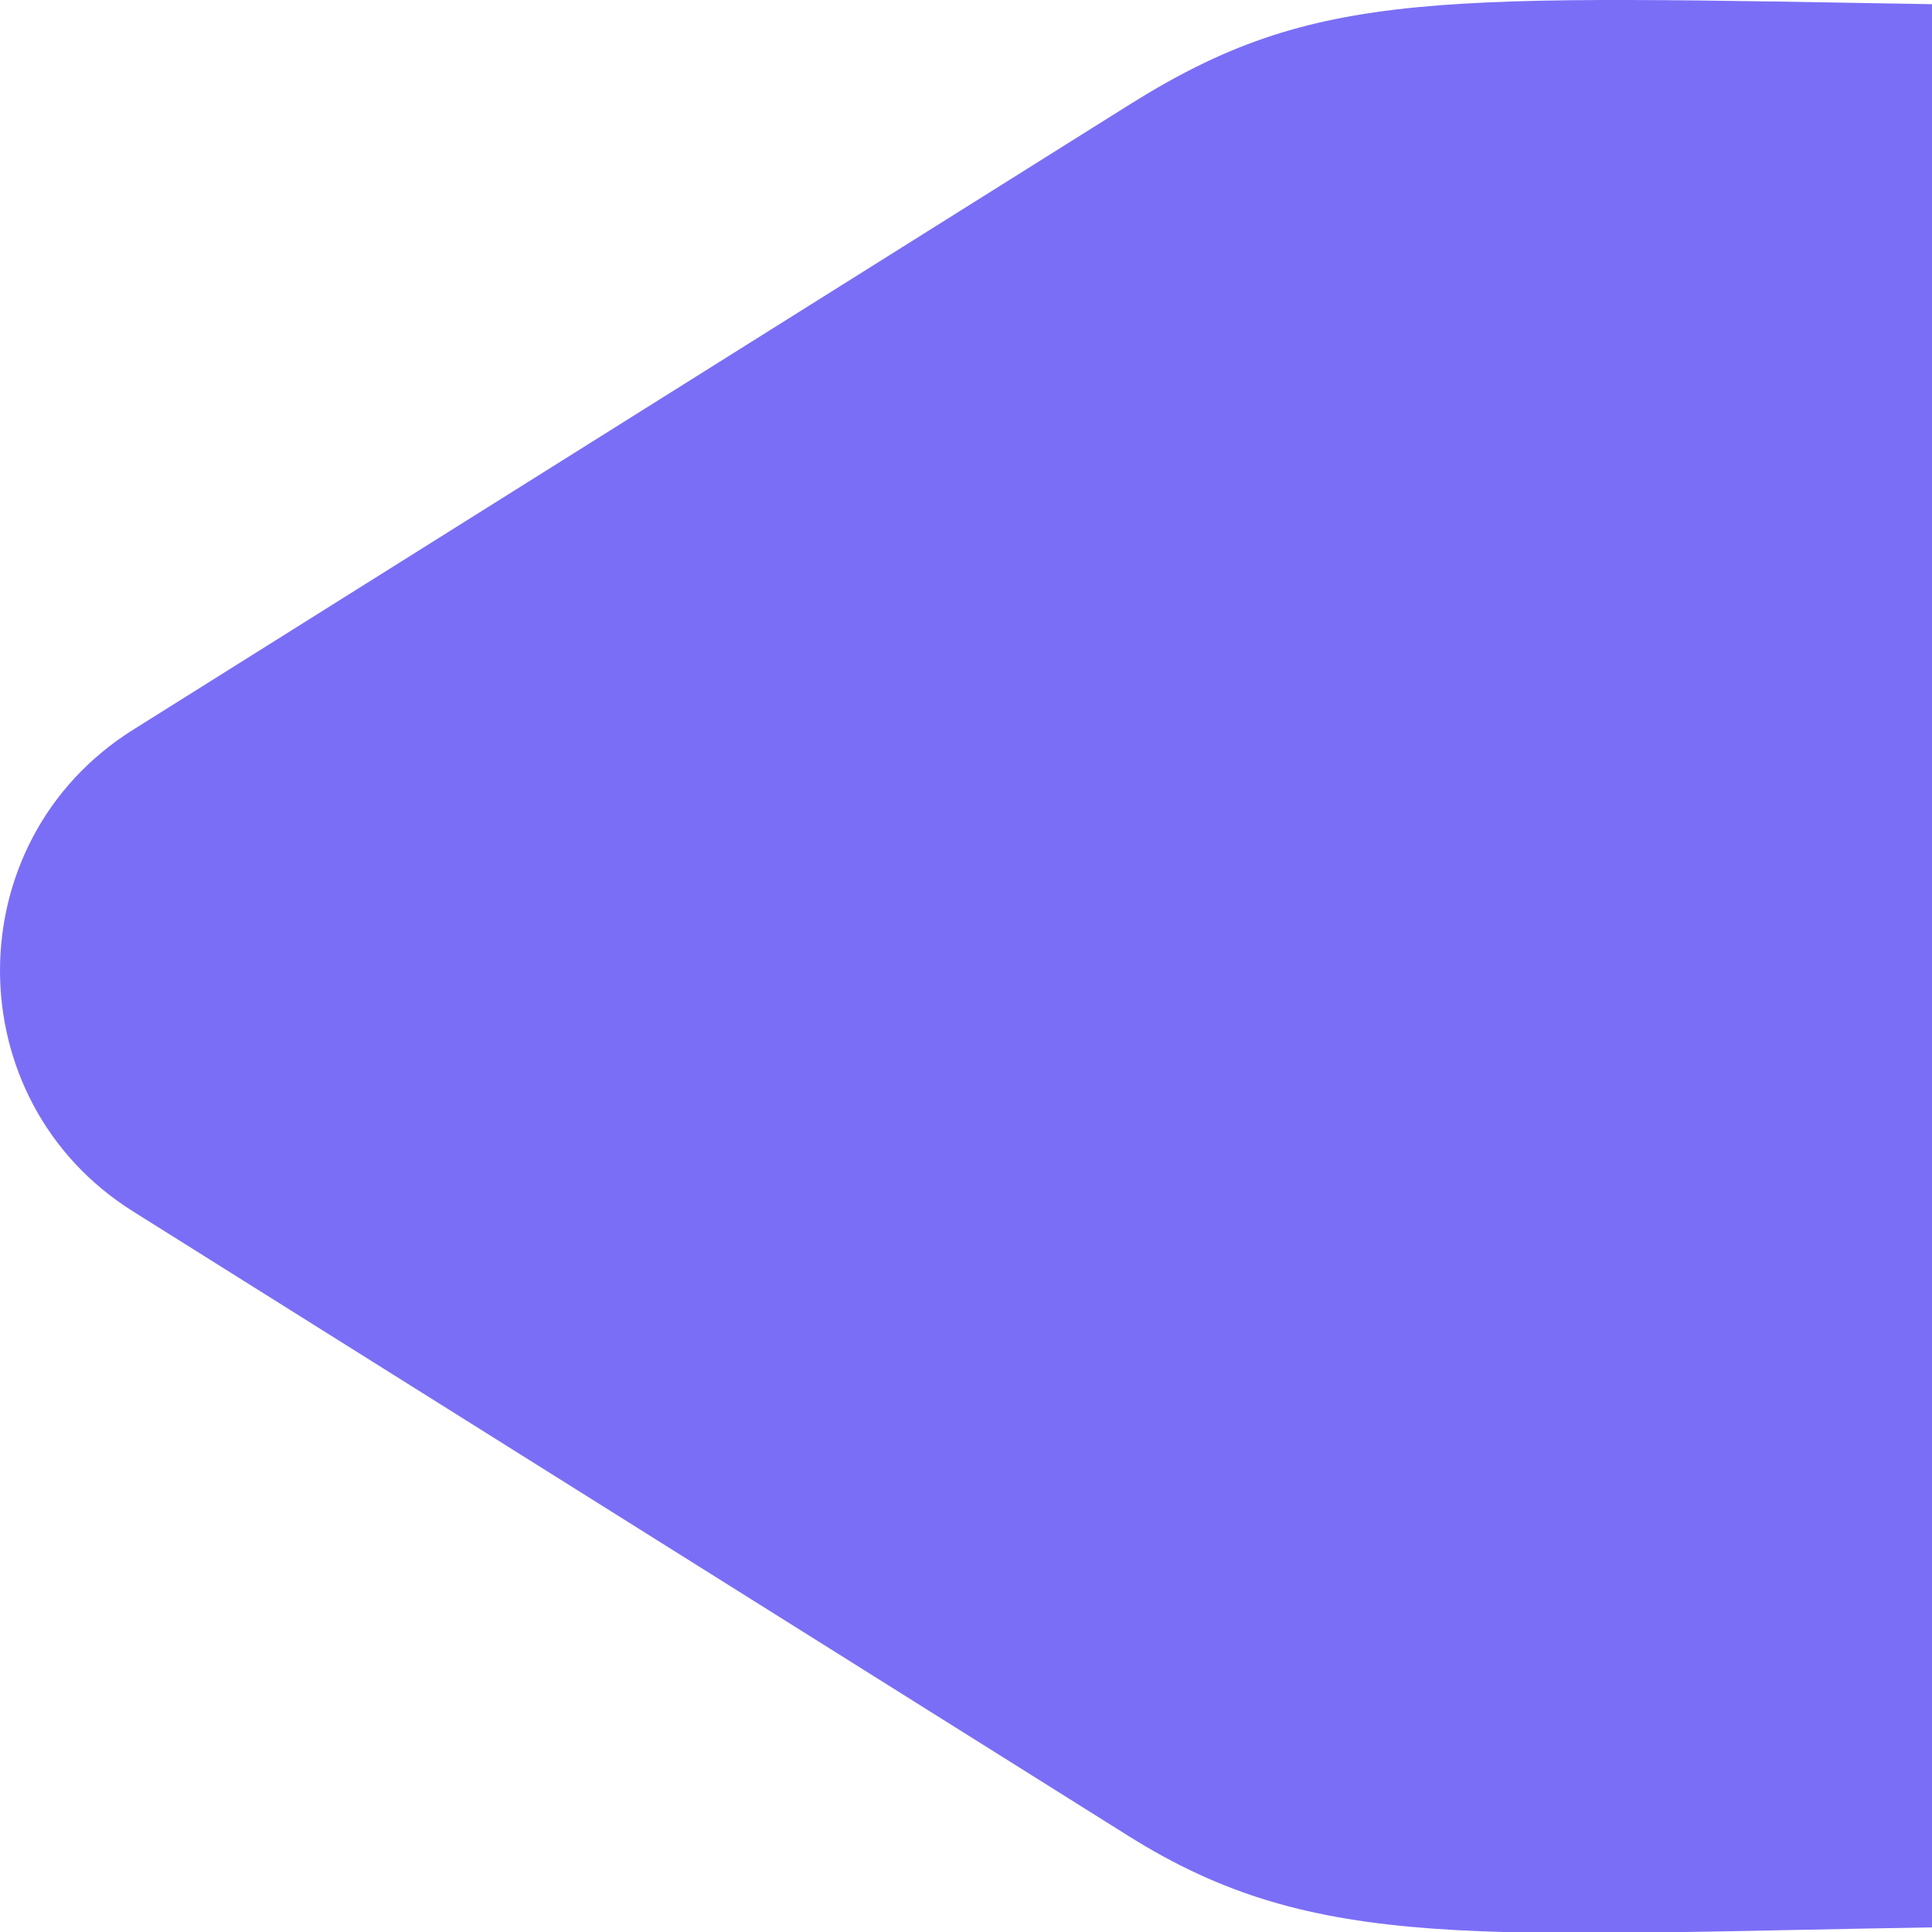
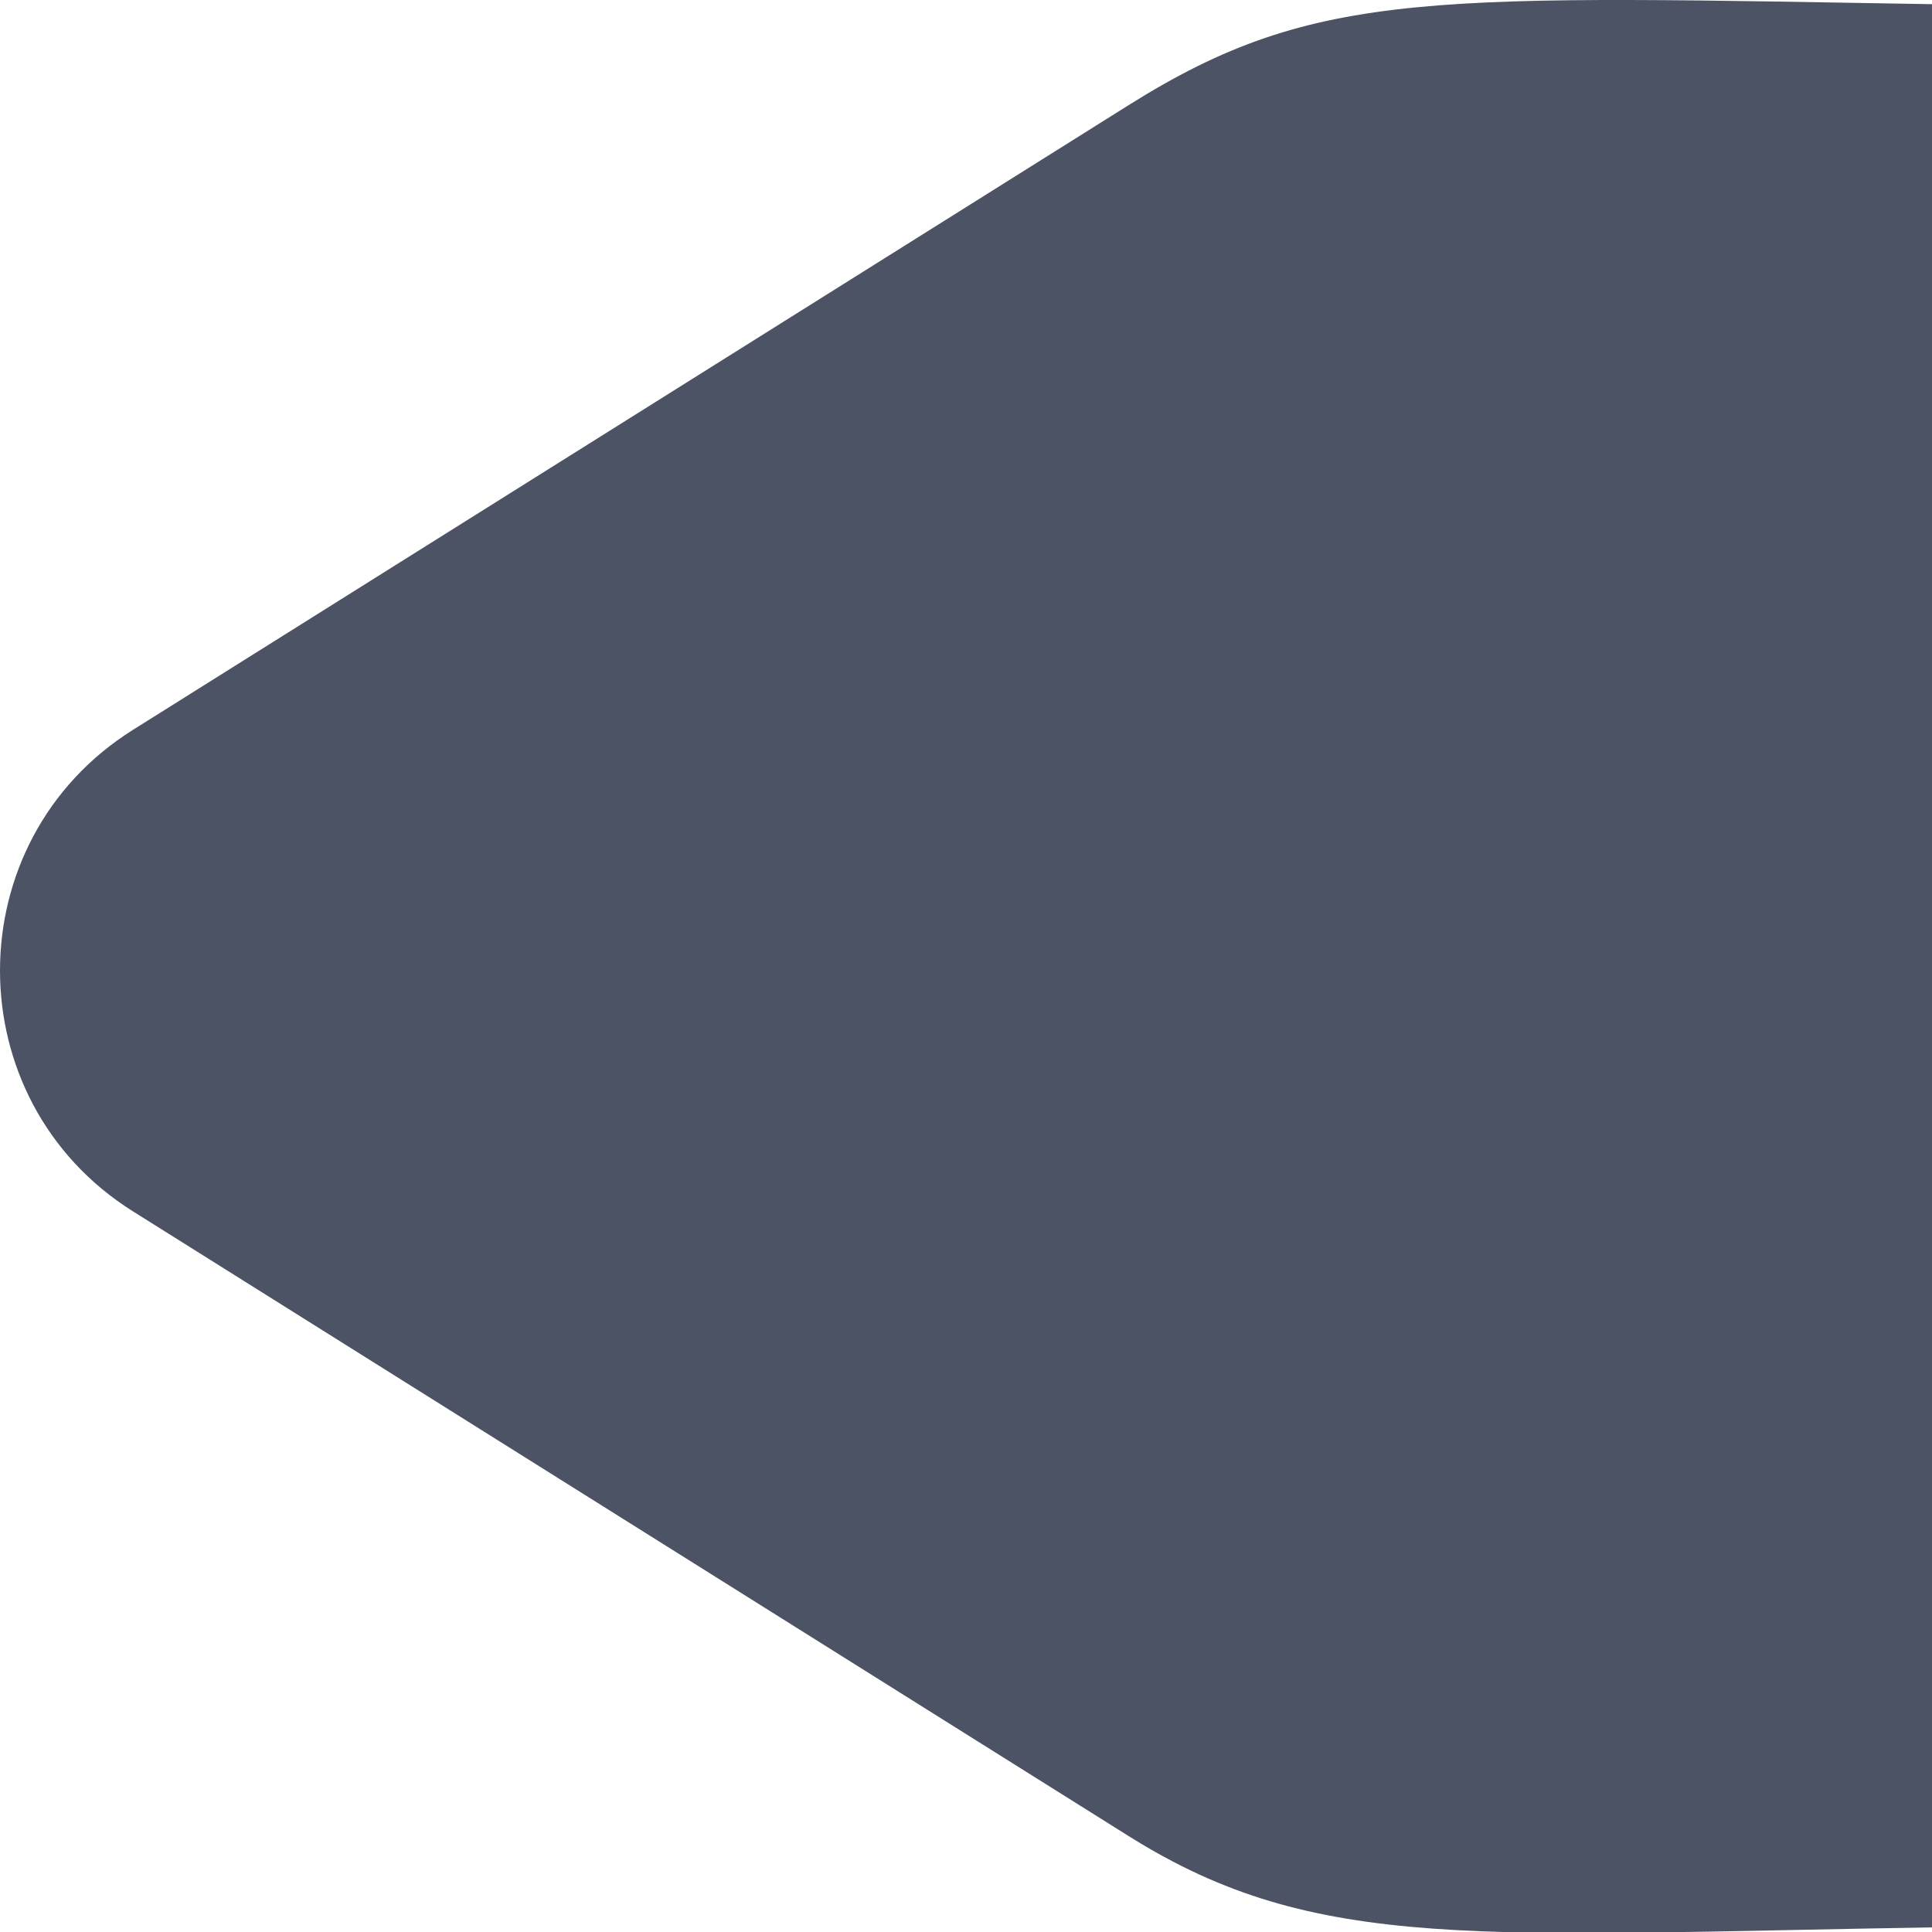
<svg xmlns="http://www.w3.org/2000/svg" width="34" height="34">
-   <path stroke="null" style="vector-effect: non-scaling-stroke;" id="svg_2" d="m2.34,12.844l17.524,-10.995c3.317,-2.081 5.385,-1.919 14.464,-1.77l0.024,33.834c-8.335,0.128 -11.171,0.481 -14.488,-1.6l-17.524,-10.995c-3.12,-1.958 -3.12,-6.517 0,-8.474z" fill="#7B6EF6" />
+   <path stroke="null" style="vector-effect: non-scaling-stroke;" id="svg_2" d="m2.34,12.844l17.524,-10.995c3.317,-2.081 5.385,-1.919 14.464,-1.77l0.024,33.834c-8.335,0.128 -11.171,0.481 -14.488,-1.6l-17.524,-10.995c-3.12,-1.958 -3.12,-6.517 0,-8.474z" fill="#20283ecc" />
</svg>
